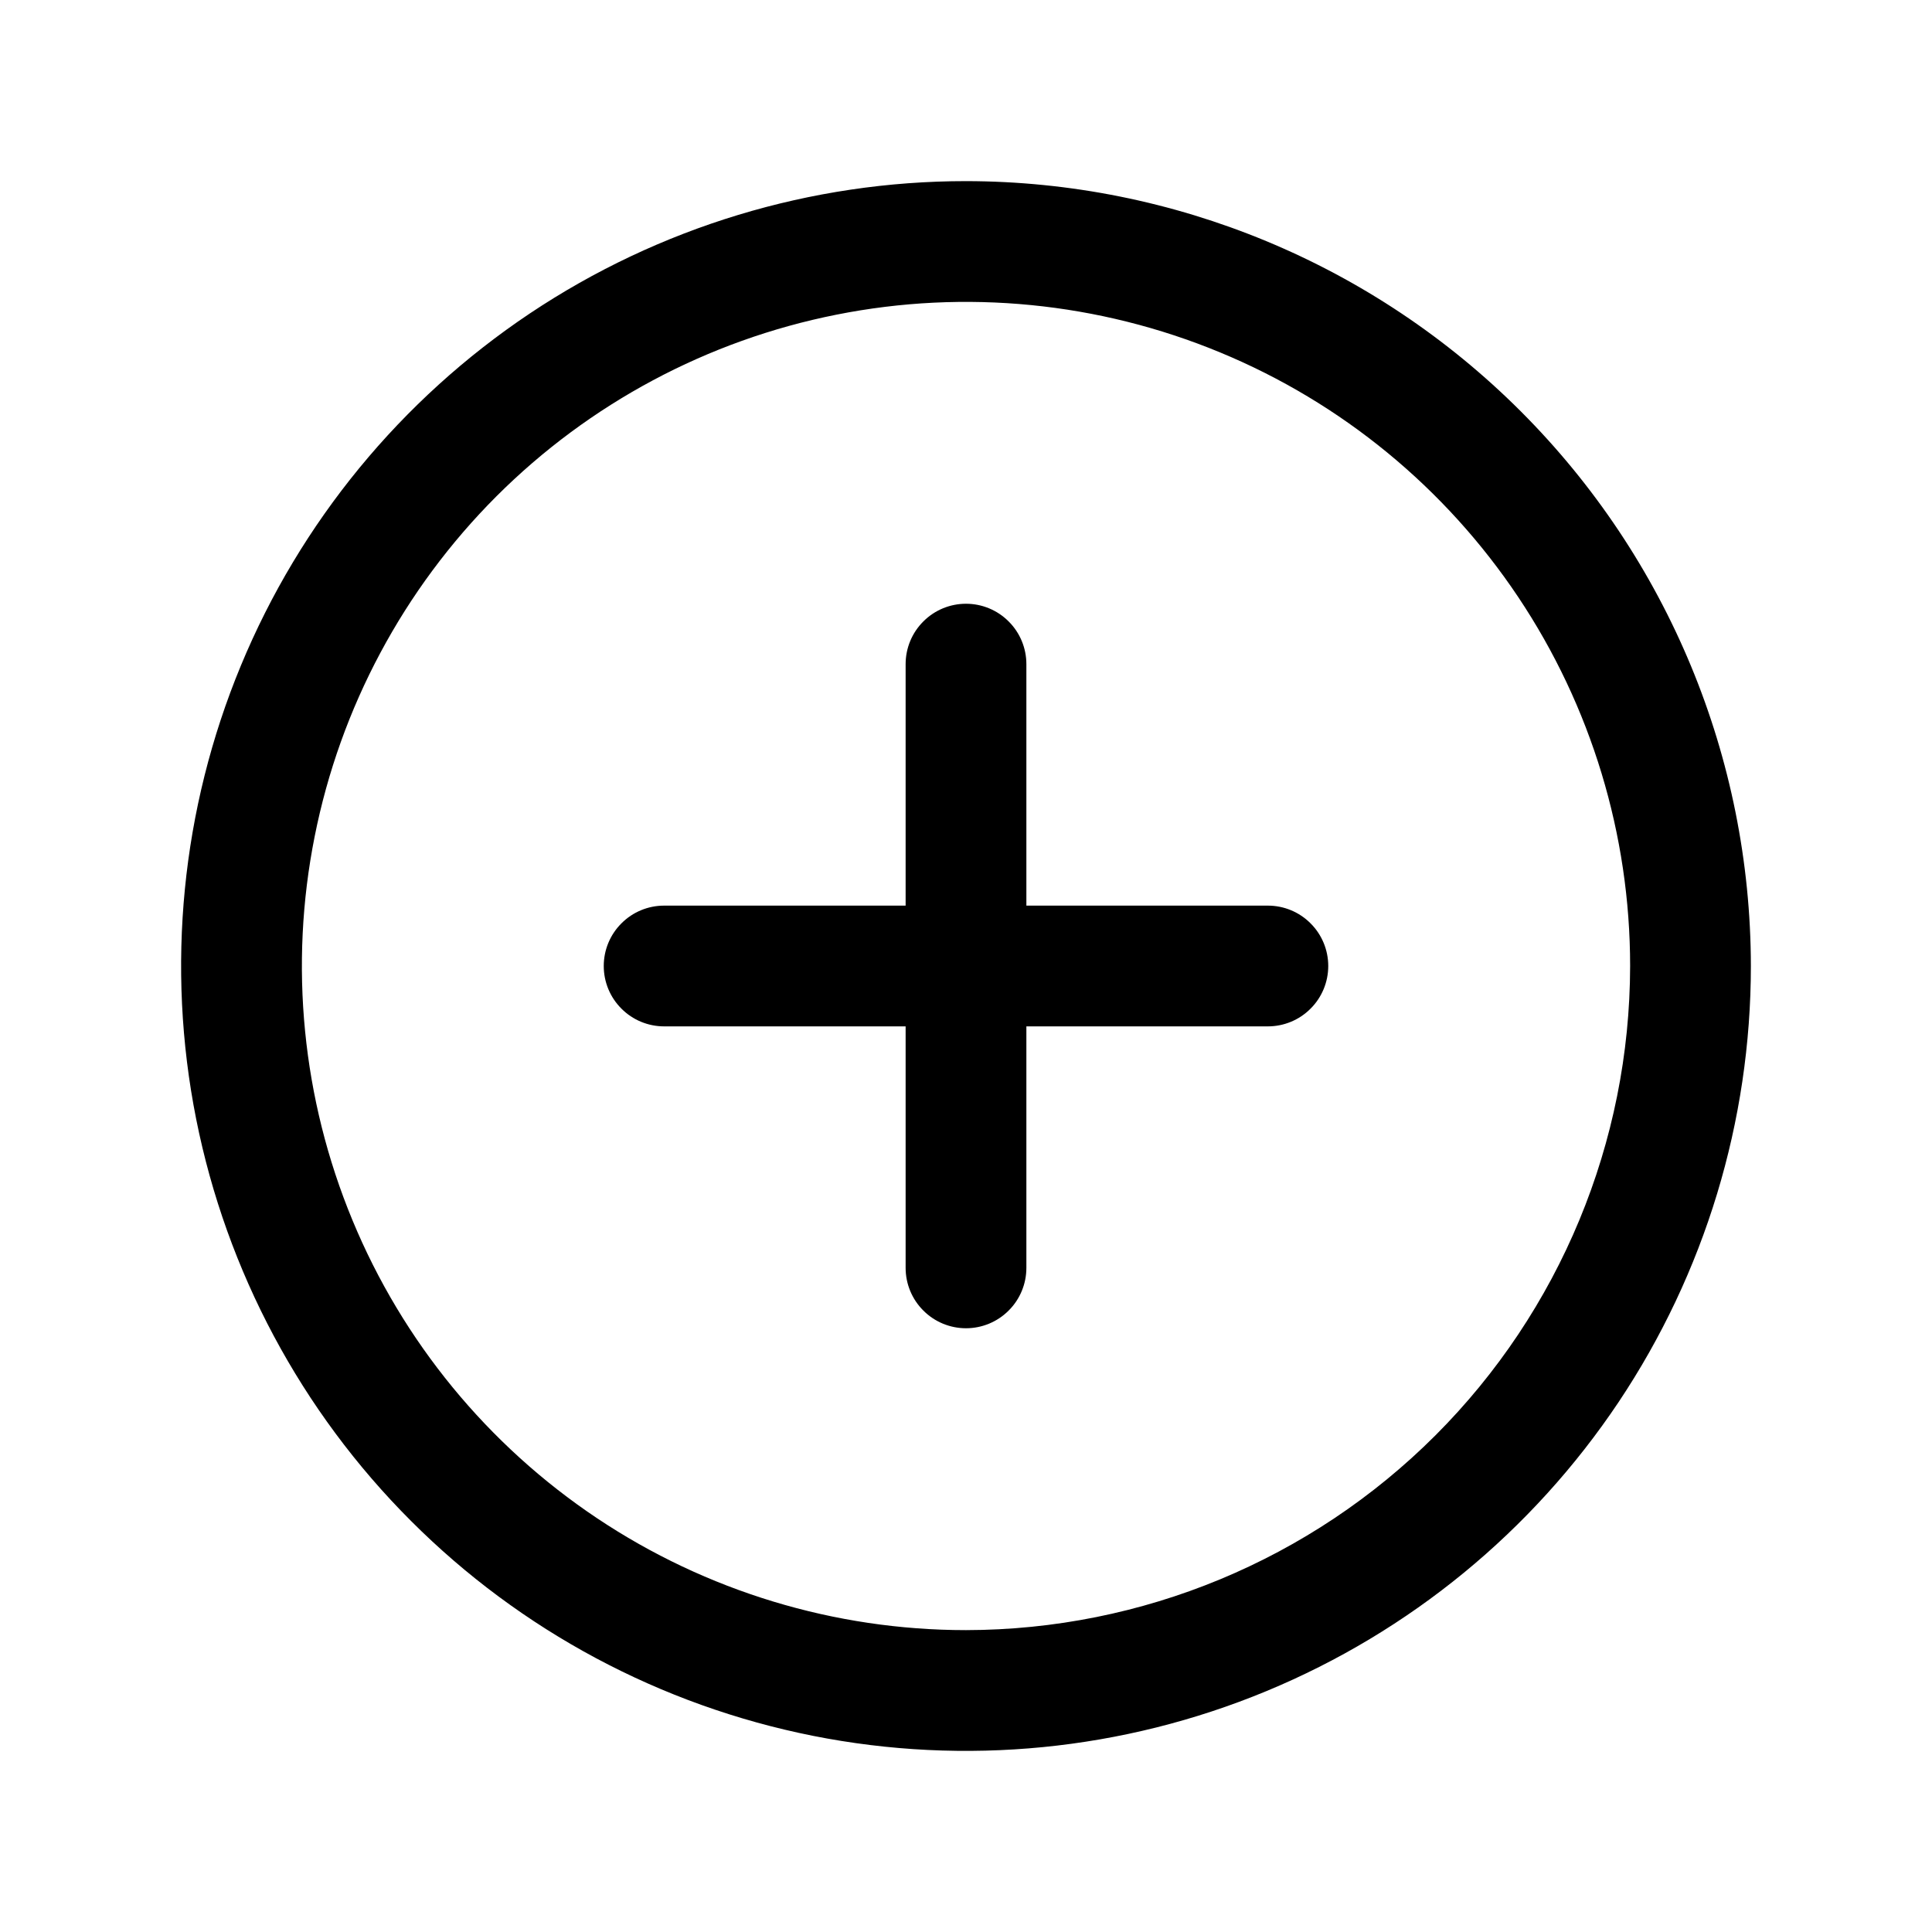
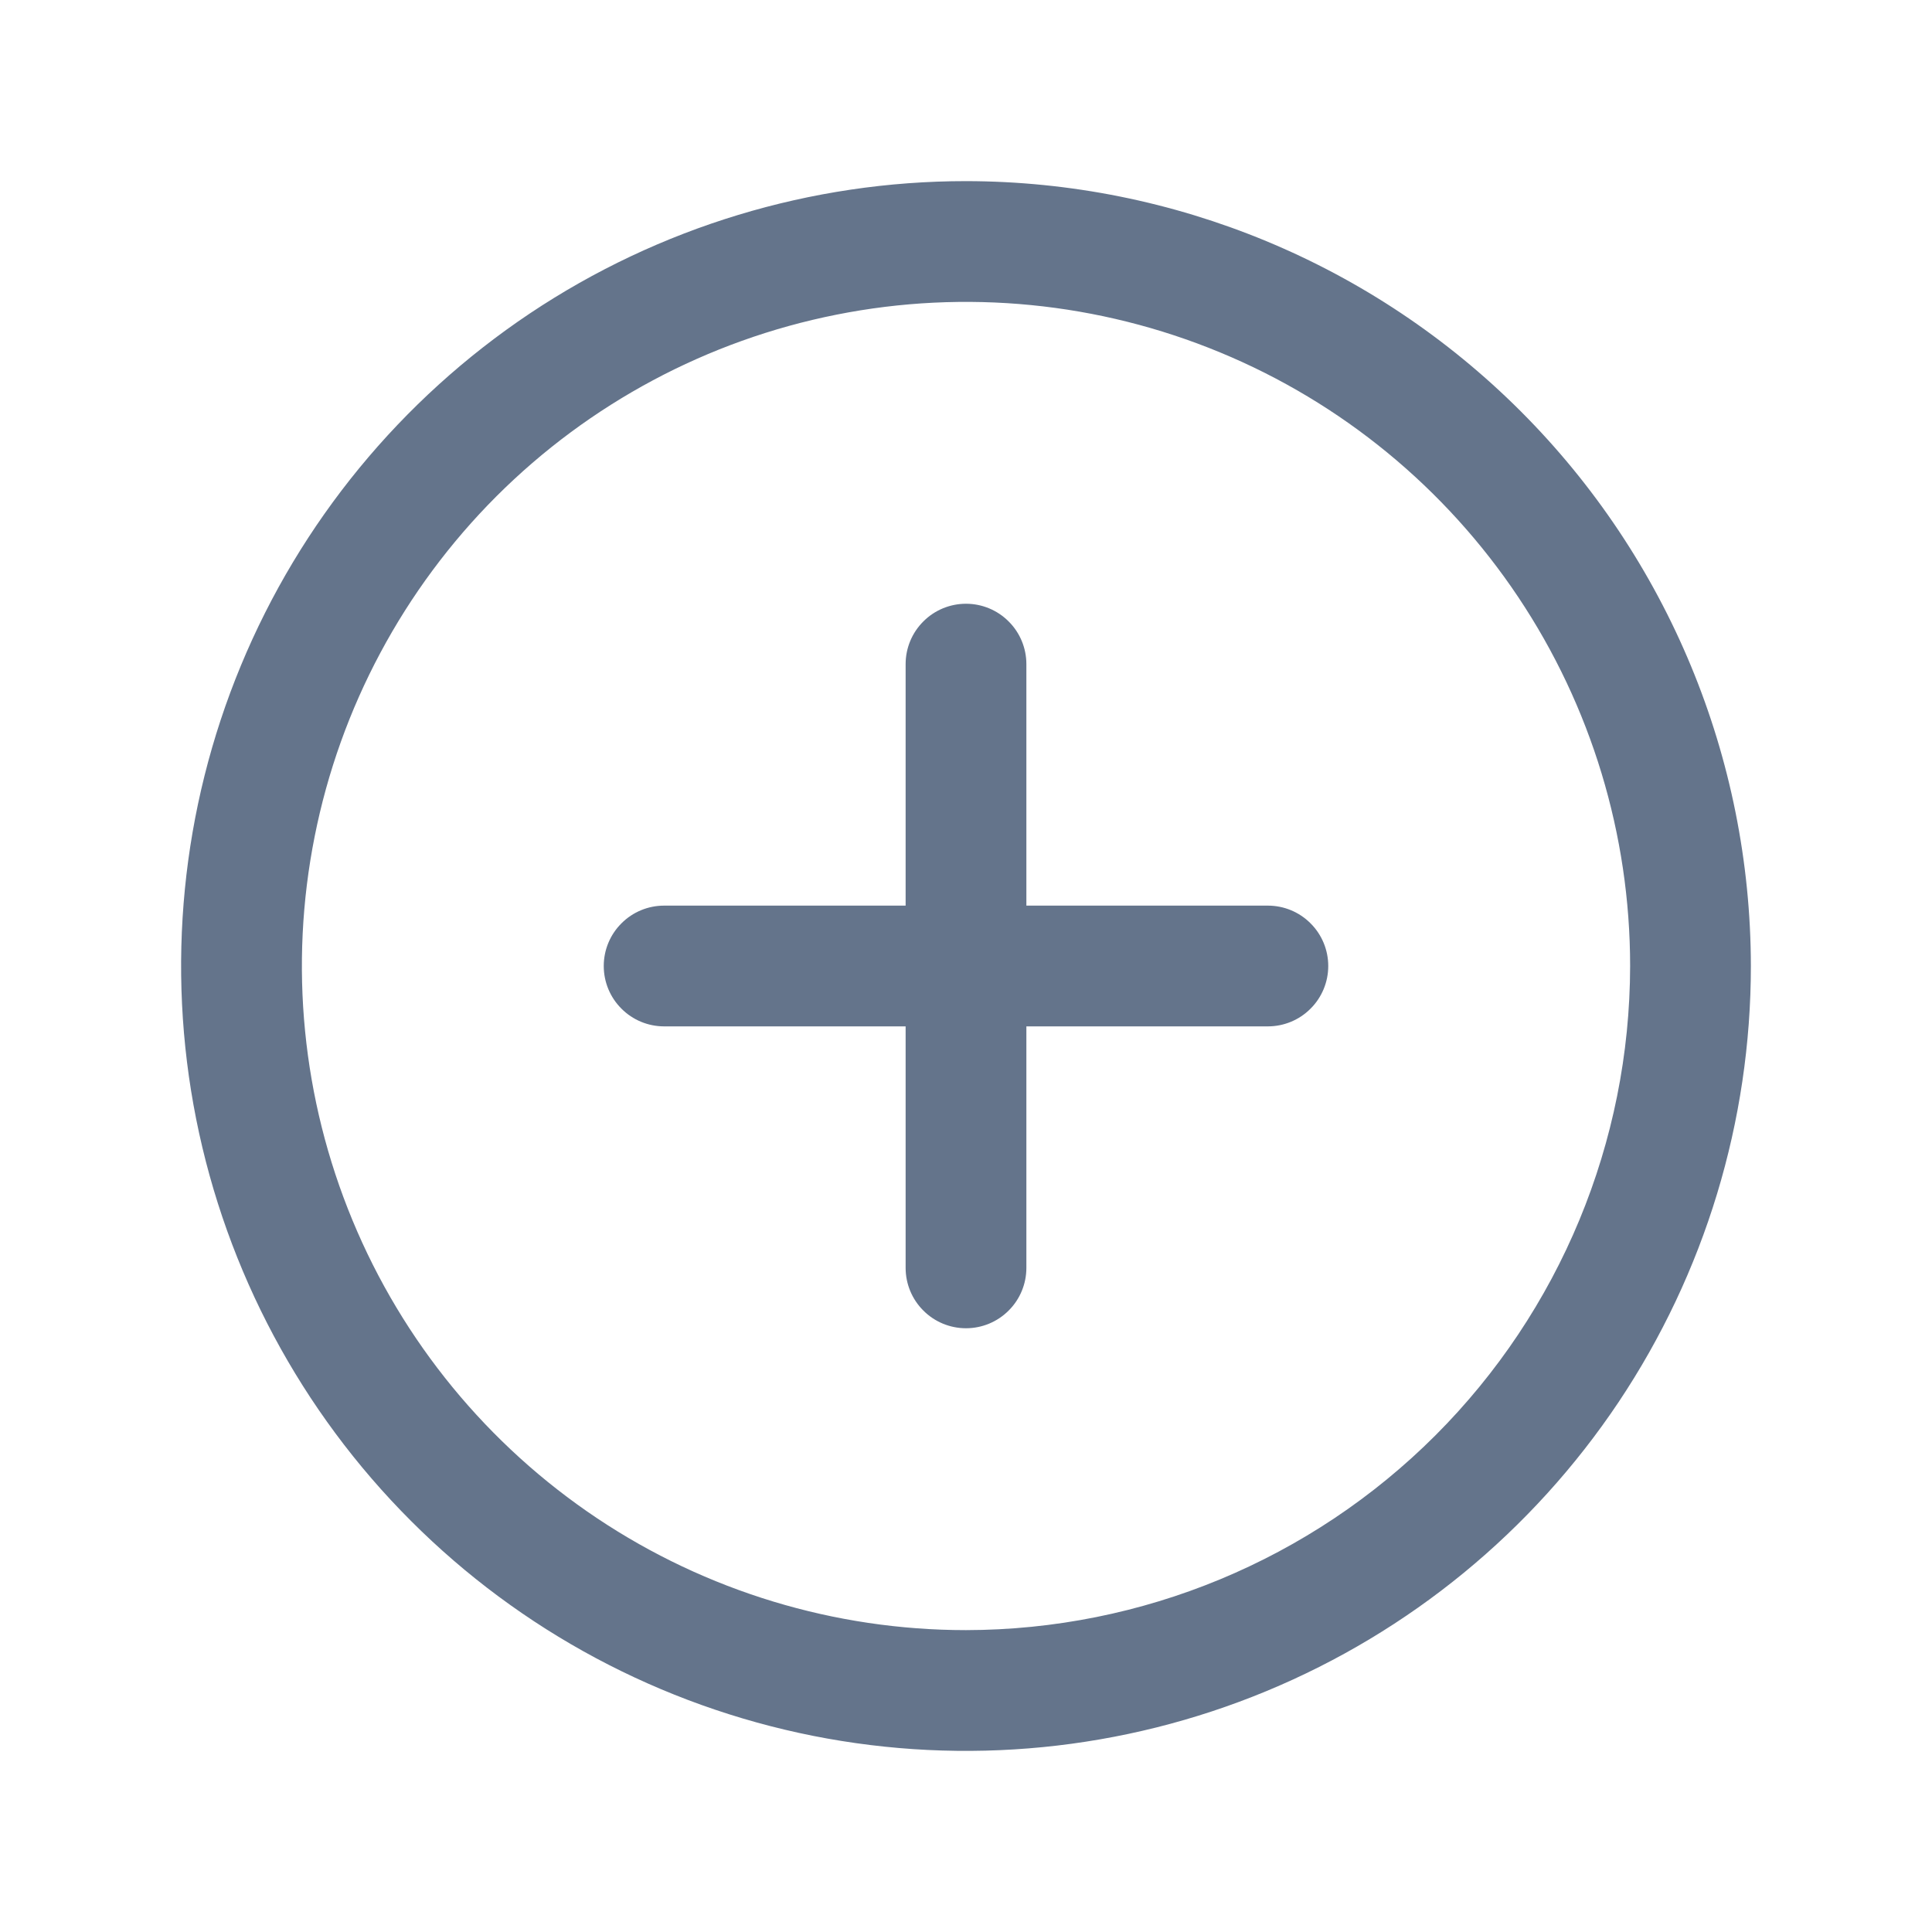
<svg xmlns="http://www.w3.org/2000/svg" width="24" height="24" viewBox="0 0 24 24" fill="none">
-   <path d="M12 2.25C10.072 2.25 8.187 2.822 6.583 3.893C4.98 4.965 3.73 6.487 2.992 8.269C2.254 10.05 2.061 12.011 2.437 13.902C2.814 15.793 3.742 17.531 5.106 18.894C6.469 20.258 8.207 21.186 10.098 21.563C11.989 21.939 13.95 21.746 15.731 21.008C17.513 20.27 19.035 19.02 20.107 17.417C21.178 15.813 21.75 13.928 21.75 12C21.747 9.415 20.719 6.937 18.891 5.109C17.063 3.281 14.585 2.253 12 2.25ZM12 20.25C10.368 20.25 8.773 19.766 7.417 18.86C6.06 17.953 5.002 16.665 4.378 15.157C3.754 13.65 3.59 11.991 3.909 10.39C4.227 8.79 5.013 7.32 6.166 6.166C7.32 5.013 8.79 4.227 10.39 3.909C11.991 3.59 13.65 3.754 15.157 4.378C16.665 5.002 17.953 6.06 18.86 7.417C19.766 8.773 20.25 10.368 20.25 12C20.247 14.187 19.378 16.284 17.831 17.831C16.284 19.378 14.187 20.247 12 20.25ZM16.5 12C16.5 12.199 16.421 12.39 16.28 12.53C16.14 12.671 15.949 12.75 15.75 12.75H12.75V15.75C12.75 15.949 12.671 16.14 12.53 16.28C12.39 16.421 12.199 16.5 12 16.5C11.801 16.5 11.61 16.421 11.47 16.28C11.329 16.14 11.25 15.949 11.25 15.75V12.75H8.25C8.051 12.75 7.86 12.671 7.72 12.53C7.579 12.39 7.5 12.199 7.5 12C7.5 11.801 7.579 11.61 7.72 11.47C7.86 11.329 8.051 11.25 8.25 11.25H11.25V8.25C11.25 8.051 11.329 7.86 11.47 7.72C11.61 7.579 11.801 7.5 12 7.5C12.199 7.5 12.39 7.579 12.53 7.72C12.671 7.86 12.75 8.051 12.75 8.25V11.25H15.75C15.949 11.25 16.14 11.329 16.28 11.47C16.421 11.61 16.5 11.801 16.5 12Z" fill="black" />
+   <path d="M12 2.25C10.072 2.25 8.187 2.822 6.583 3.893C4.98 4.965 3.73 6.487 2.992 8.269C2.254 10.05 2.061 12.011 2.437 13.902C2.814 15.793 3.742 17.531 5.106 18.894C6.469 20.258 8.207 21.186 10.098 21.563C11.989 21.939 13.95 21.746 15.731 21.008C17.513 20.27 19.035 19.02 20.107 17.417C21.178 15.813 21.75 13.928 21.75 12C21.747 9.415 20.719 6.937 18.891 5.109C17.063 3.281 14.585 2.253 12 2.25ZM12 20.25C10.368 20.25 8.773 19.766 7.417 18.86C6.06 17.953 5.002 16.665 4.378 15.157C3.754 13.65 3.59 11.991 3.909 10.39C4.227 8.79 5.013 7.32 6.166 6.166C7.32 5.013 8.79 4.227 10.39 3.909C11.991 3.59 13.65 3.754 15.157 4.378C16.665 5.002 17.953 6.06 18.86 7.417C19.766 8.773 20.25 10.368 20.25 12C20.247 14.187 19.378 16.284 17.831 17.831C16.284 19.378 14.187 20.247 12 20.25ZM16.5 12C16.5 12.199 16.421 12.39 16.28 12.53C16.14 12.671 15.949 12.75 15.75 12.75H12.75V15.75C12.75 15.949 12.671 16.14 12.53 16.28C12.39 16.421 12.199 16.5 12 16.5C11.801 16.5 11.61 16.421 11.47 16.28C11.329 16.14 11.25 15.949 11.25 15.75V12.75H8.25C8.051 12.75 7.86 12.671 7.72 12.53C7.579 12.39 7.5 12.199 7.5 12C7.5 11.801 7.579 11.61 7.72 11.47C7.86 11.329 8.051 11.25 8.25 11.25H11.25V8.25C11.25 8.051 11.329 7.86 11.47 7.72C11.61 7.579 11.801 7.5 12 7.5C12.199 7.5 12.39 7.579 12.53 7.72C12.671 7.86 12.75 8.051 12.75 8.25V11.25H15.75C15.949 11.25 16.14 11.329 16.28 11.47C16.421 11.61 16.5 11.801 16.5 12Z" fill="#64748B" />
</svg>
